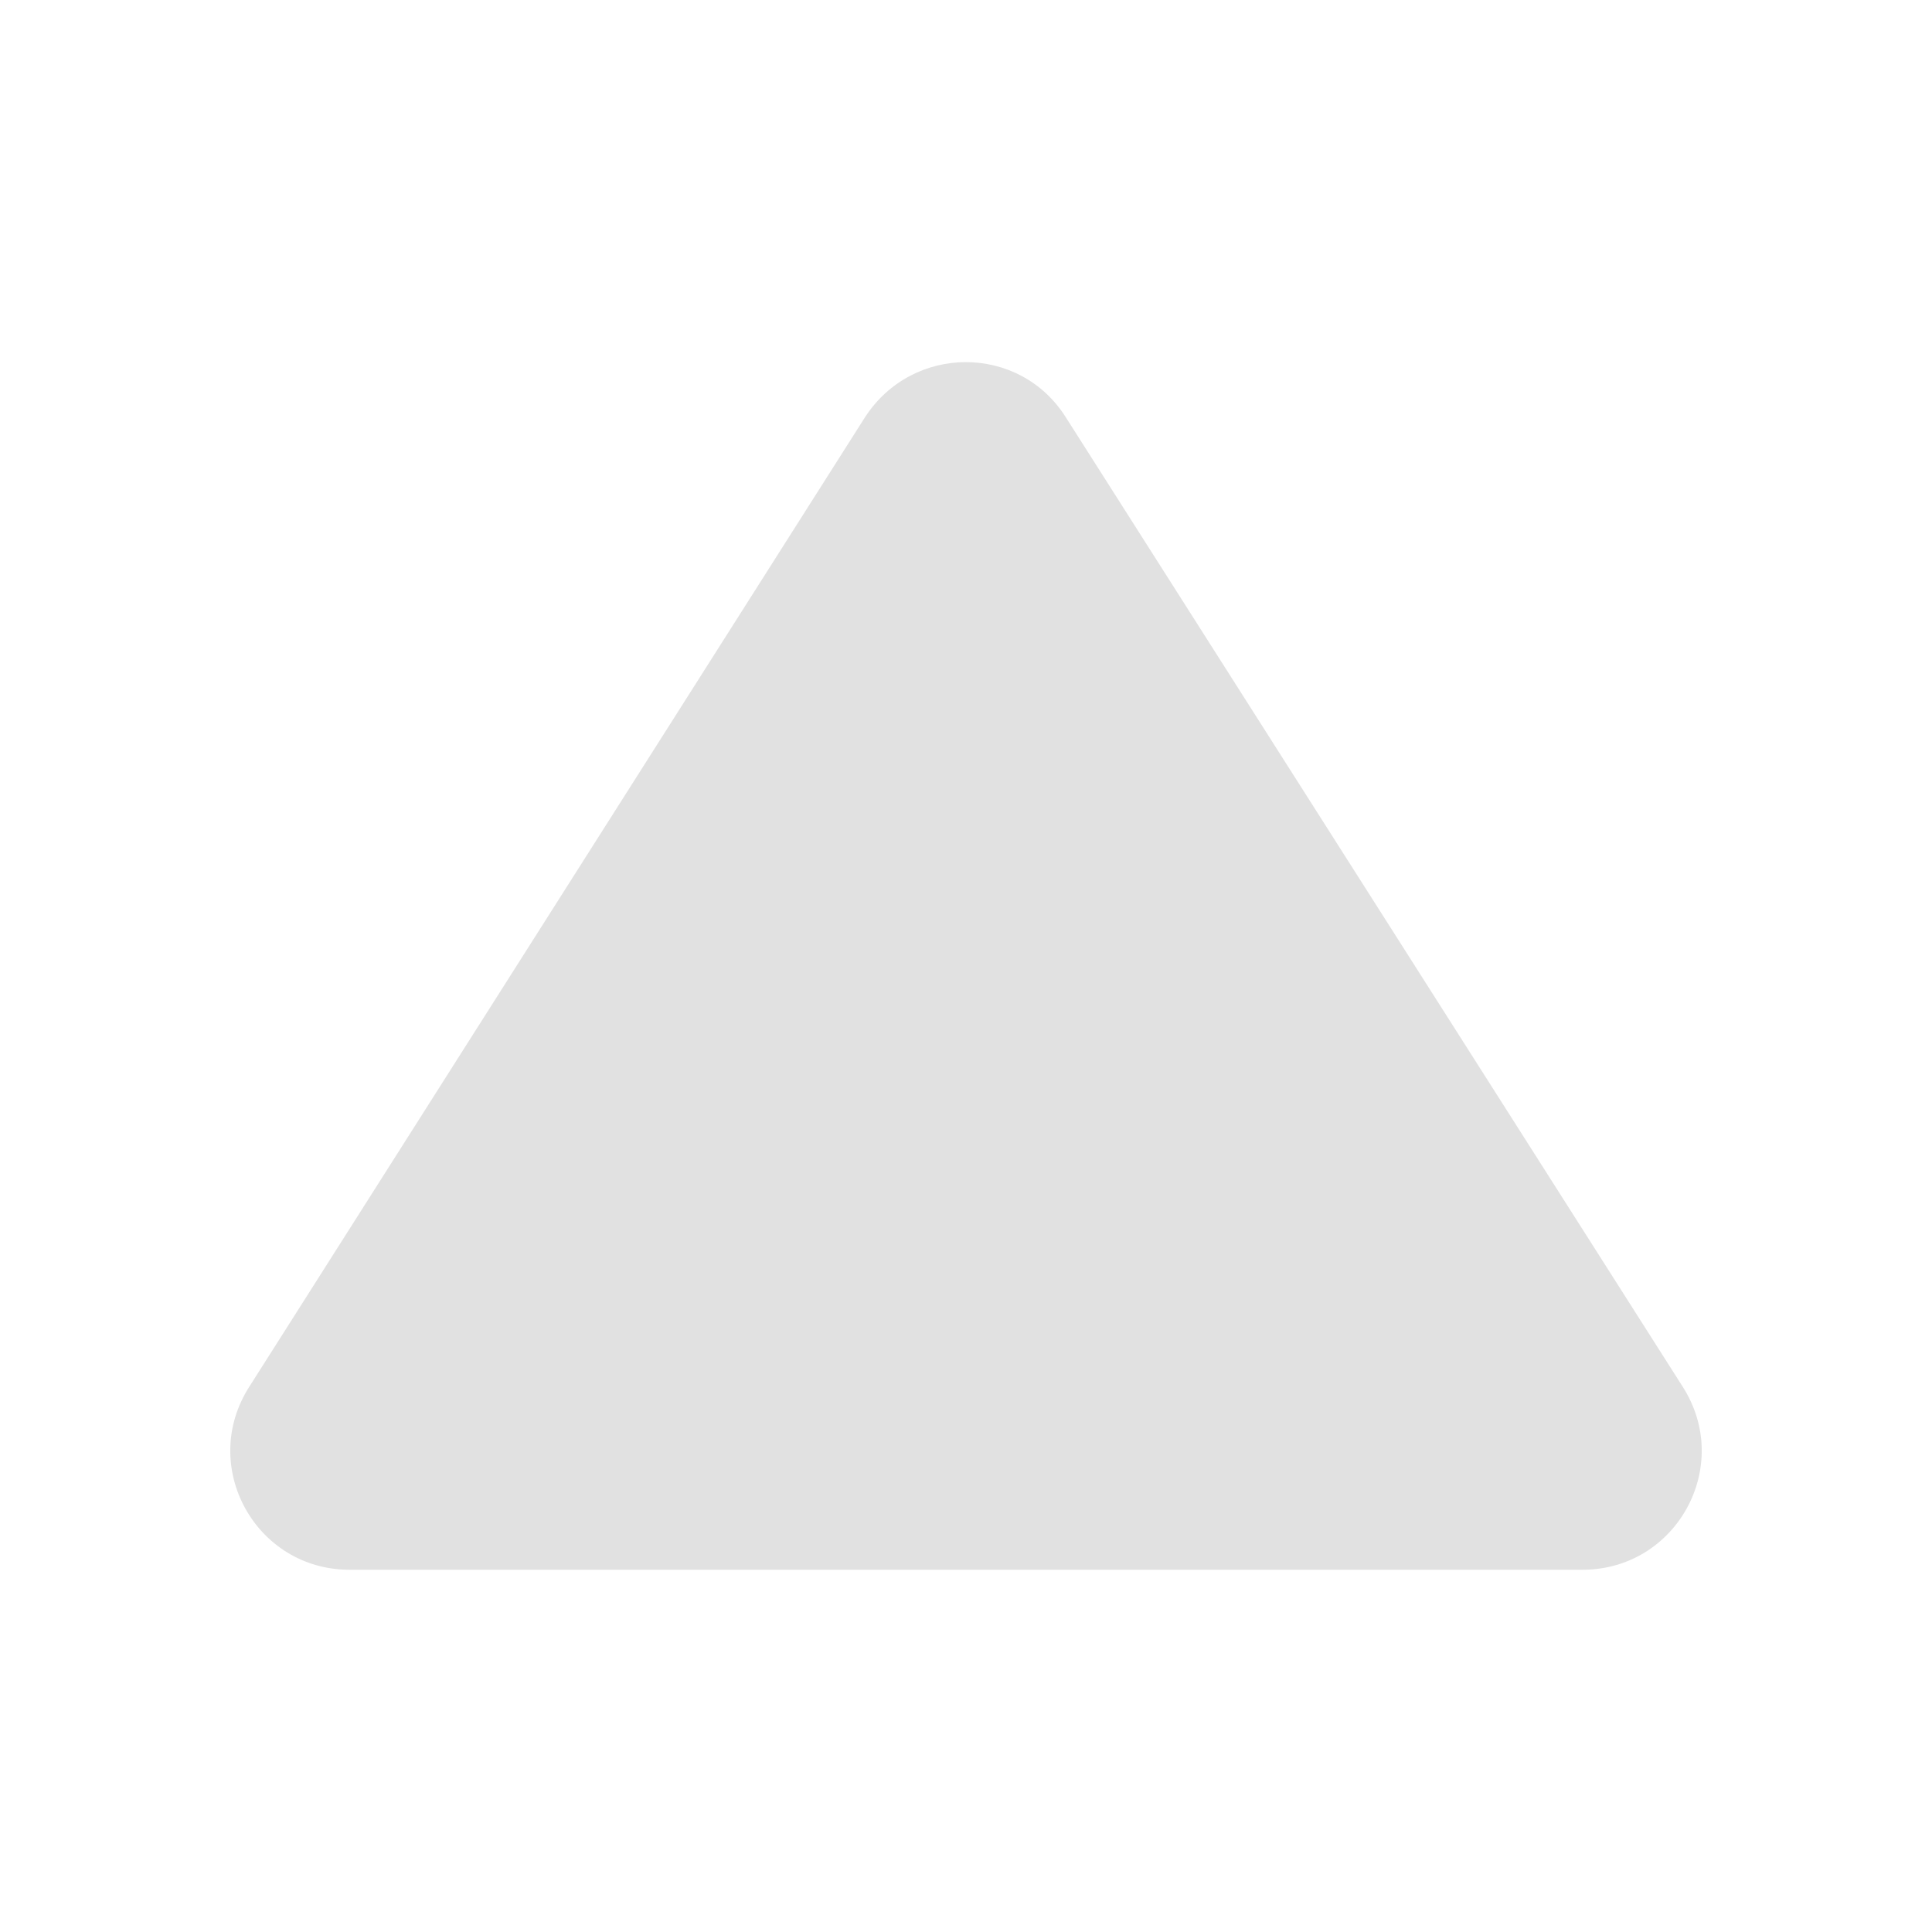
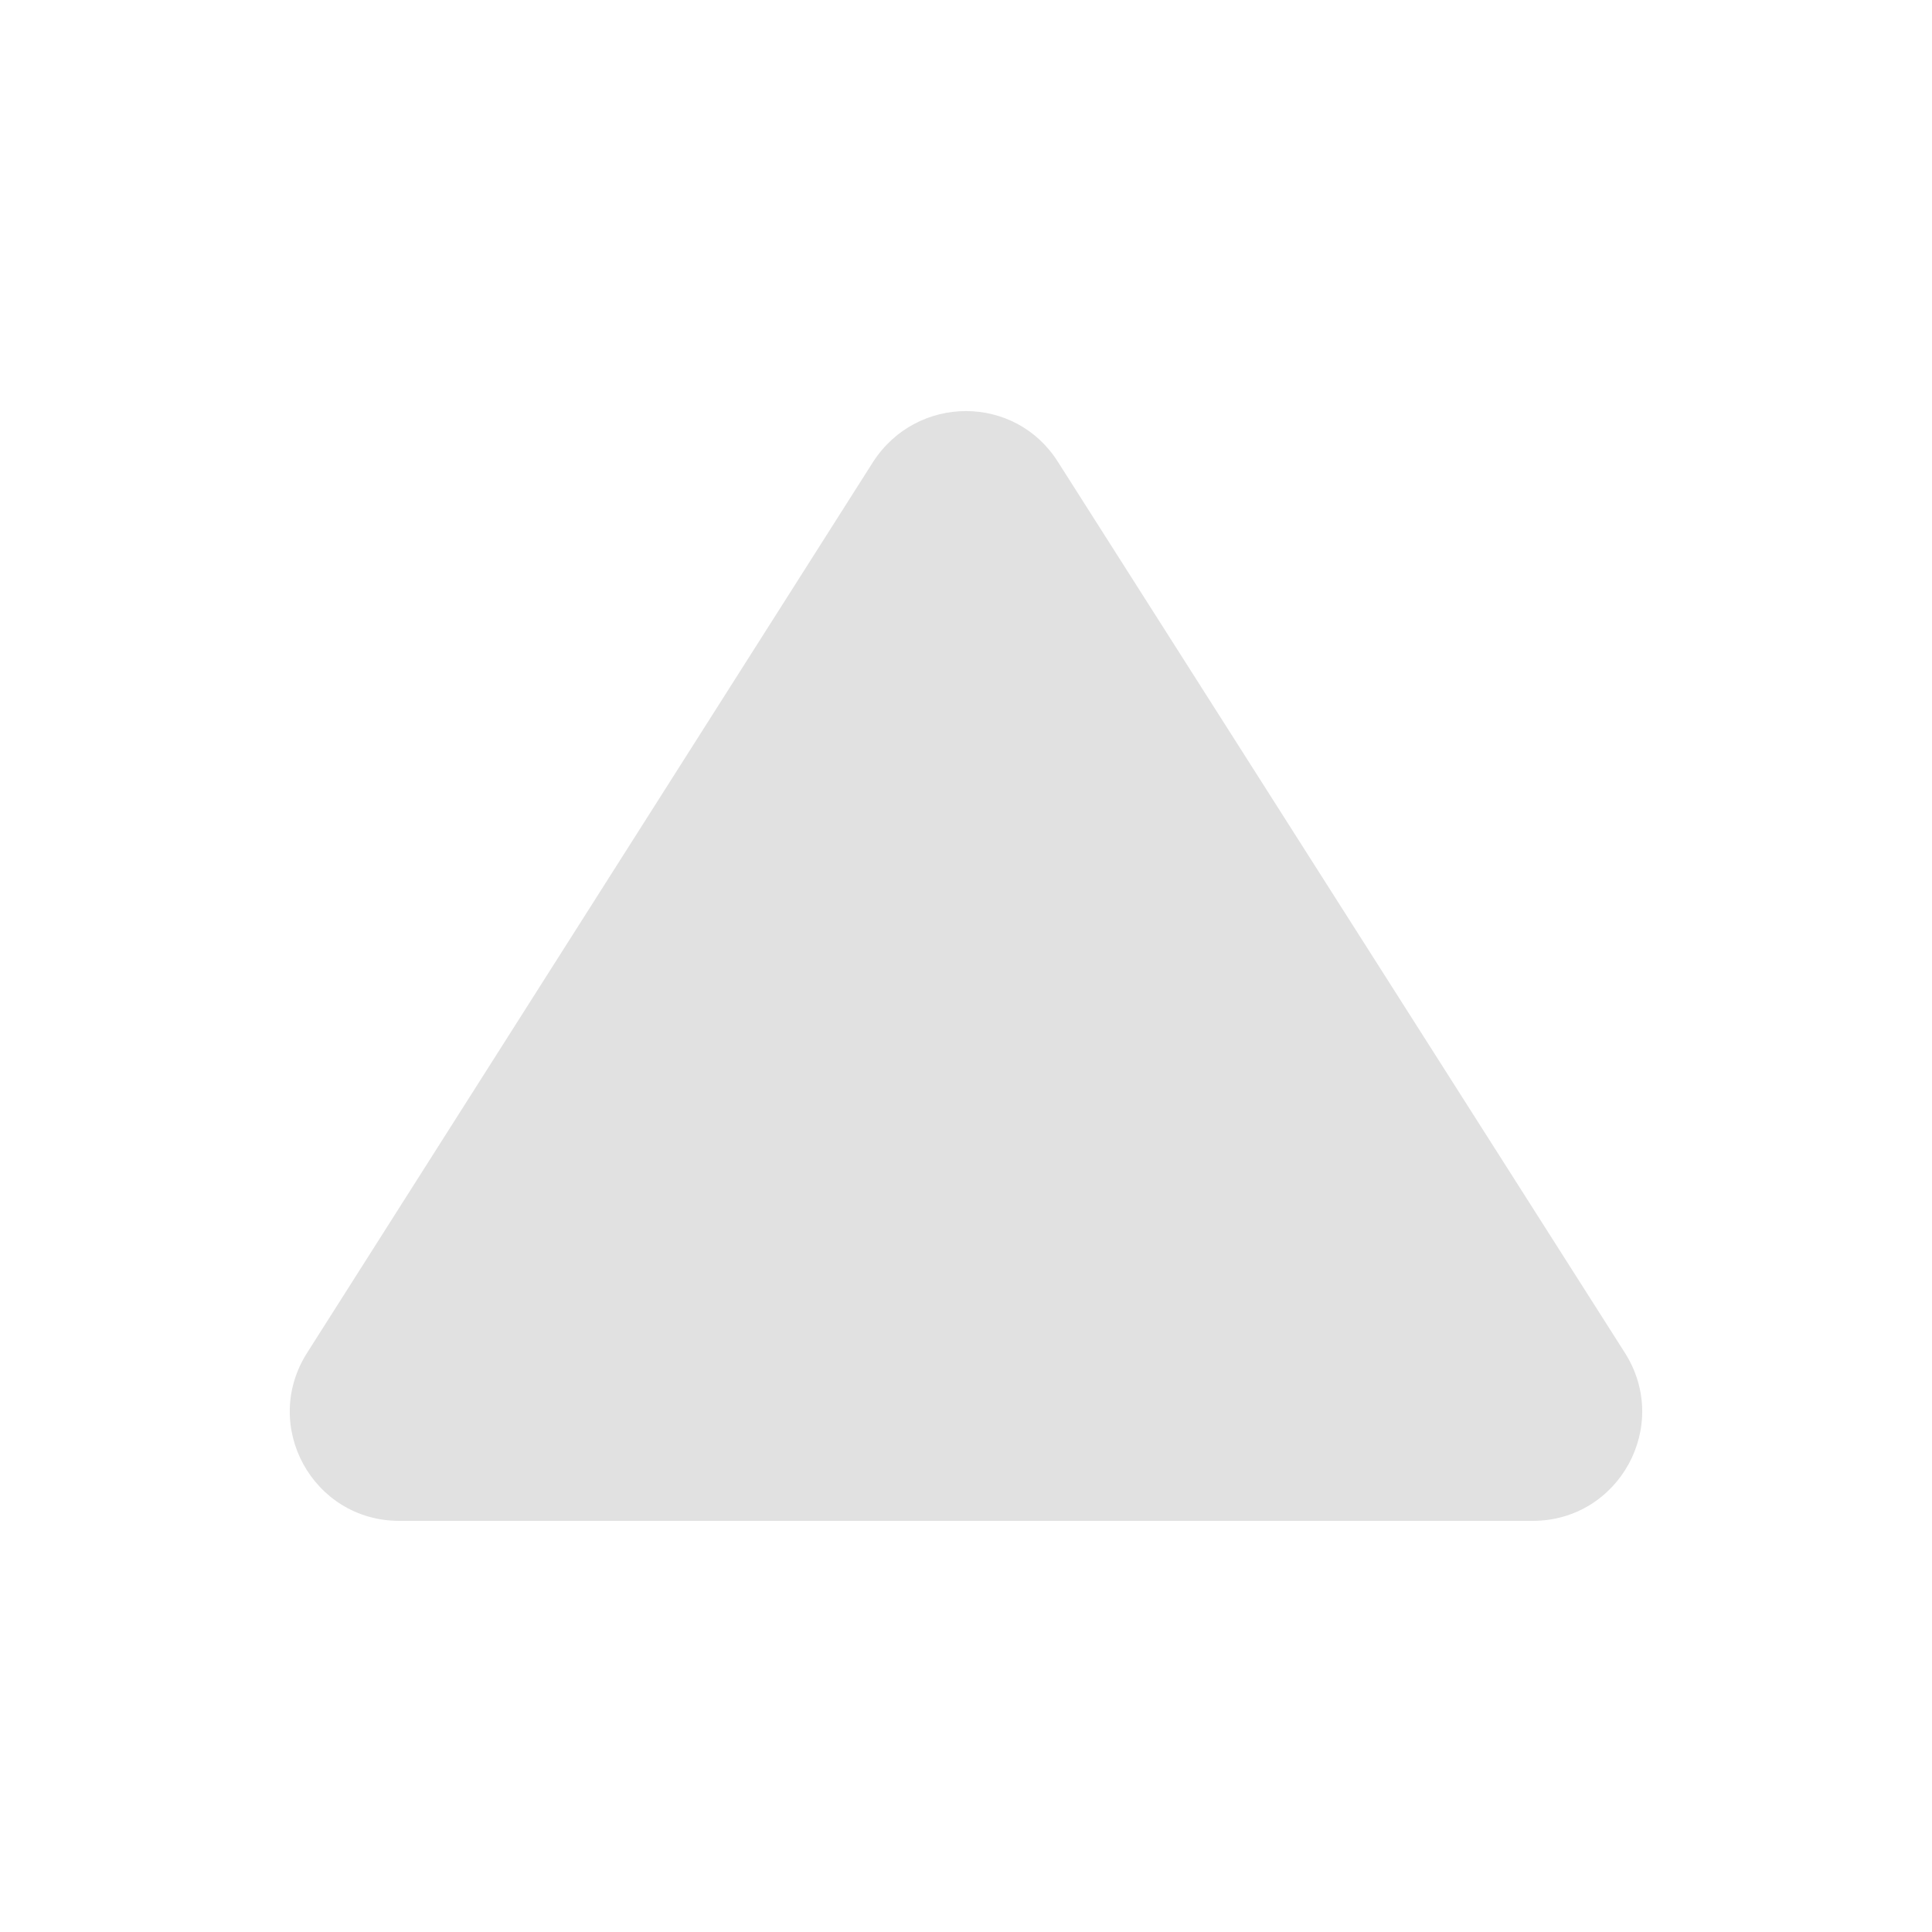
- <svg xmlns="http://www.w3.org/2000/svg" id="uuid-572d0946-7c9d-4e00-bbe4-0c04dd43ca5a" width="8" height="8" viewBox="0 0 8 8">
+ <svg xmlns="http://www.w3.org/2000/svg" id="uuid-308f0d86-2c12-4844-bb0d-f48ce4af54ec" width="10" height="10" viewBox="0 0 10 10">
  <defs>
-     <style>.uuid-93e1de2c-864c-4ff4-a745-020964ca016d{fill:#e1e1e1;stroke-width:0px;}</style>
+     <style>.uuid-45281c13-86af-4a22-b1d8-79cd2ca0b79e{fill:#e1e1e1;stroke-width:0px;}</style>
  </defs>
-   <path class="uuid-93e1de2c-864c-4ff4-a745-020964ca016d" d="M1.447,6.5h5.106c.389,0,.626-.429.414-.759L4.414,1.729c-.192-.306-.636-.306-.833,0L1.033,5.741c-.212.33.025.759.414.759Z" />
+   <path class="uuid-45281c13-86af-4a22-b1d8-79cd2ca0b79e" d="M2.067,7.872h5.866c.447,0,.719-.493.476-.872l-2.933-4.609c-.221-.351-.73-.351-.957,0L1.591,7c-.243.379.028.872.476.872Z" />
</svg>
